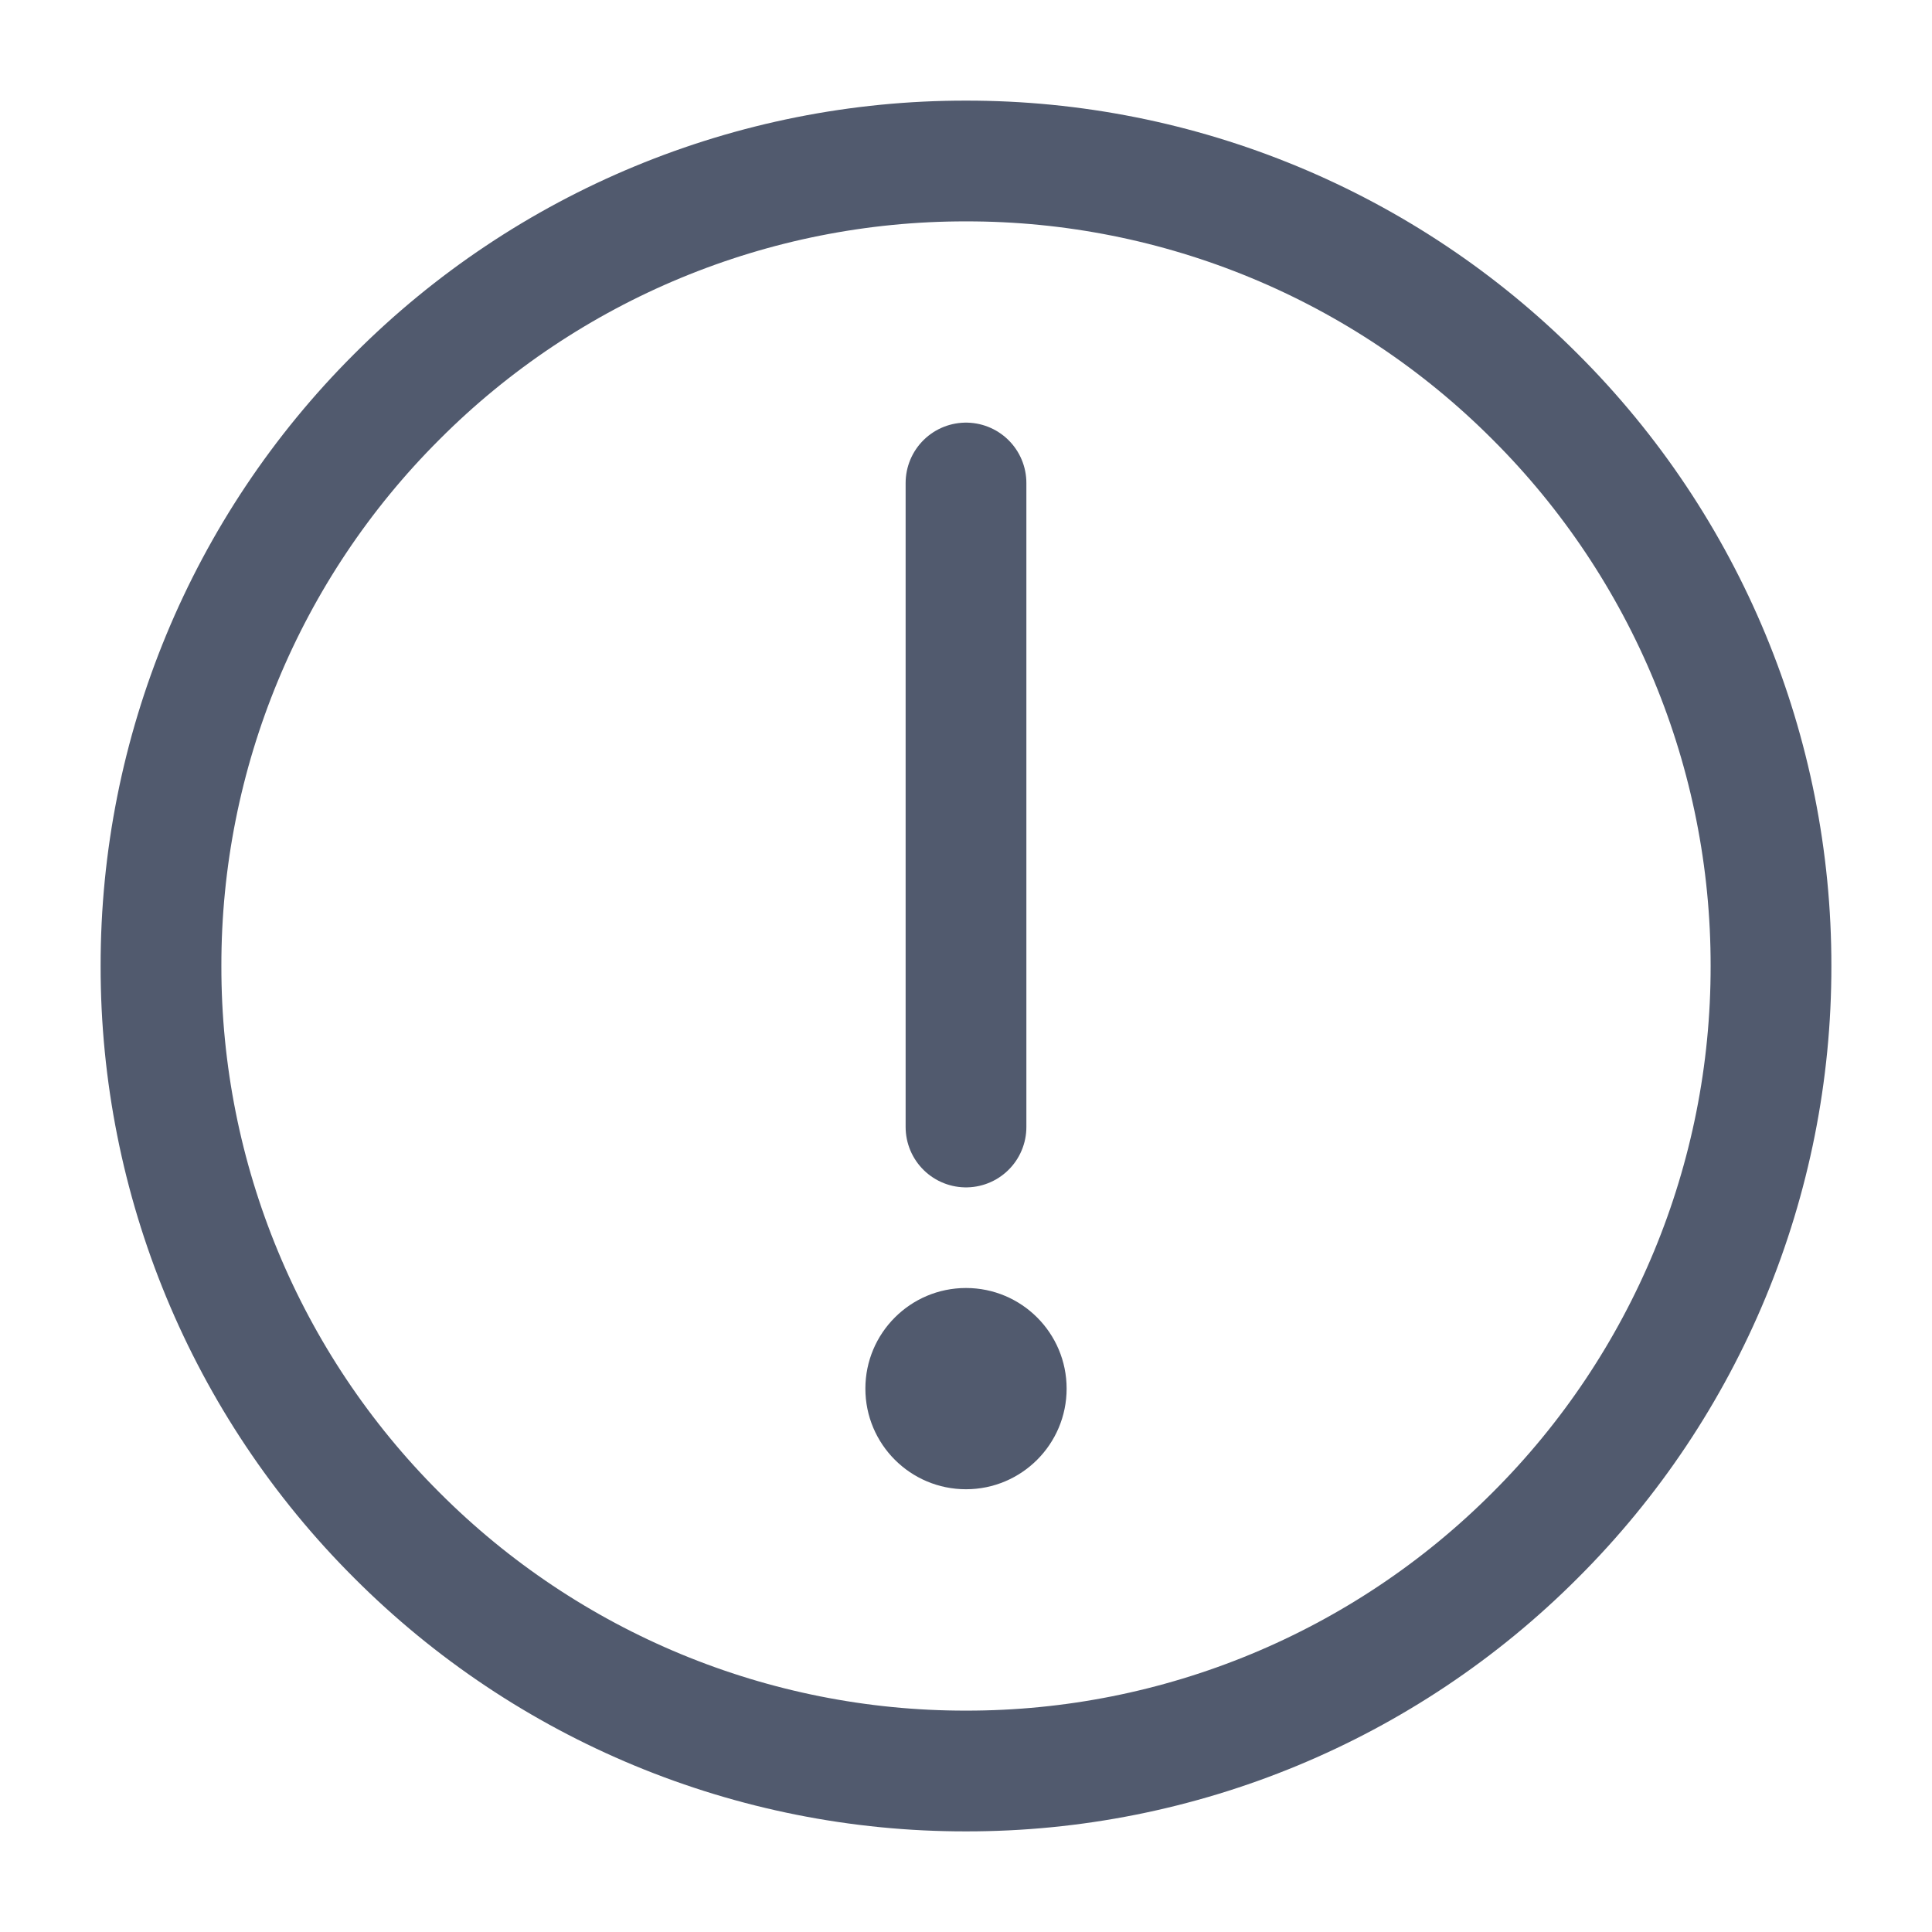
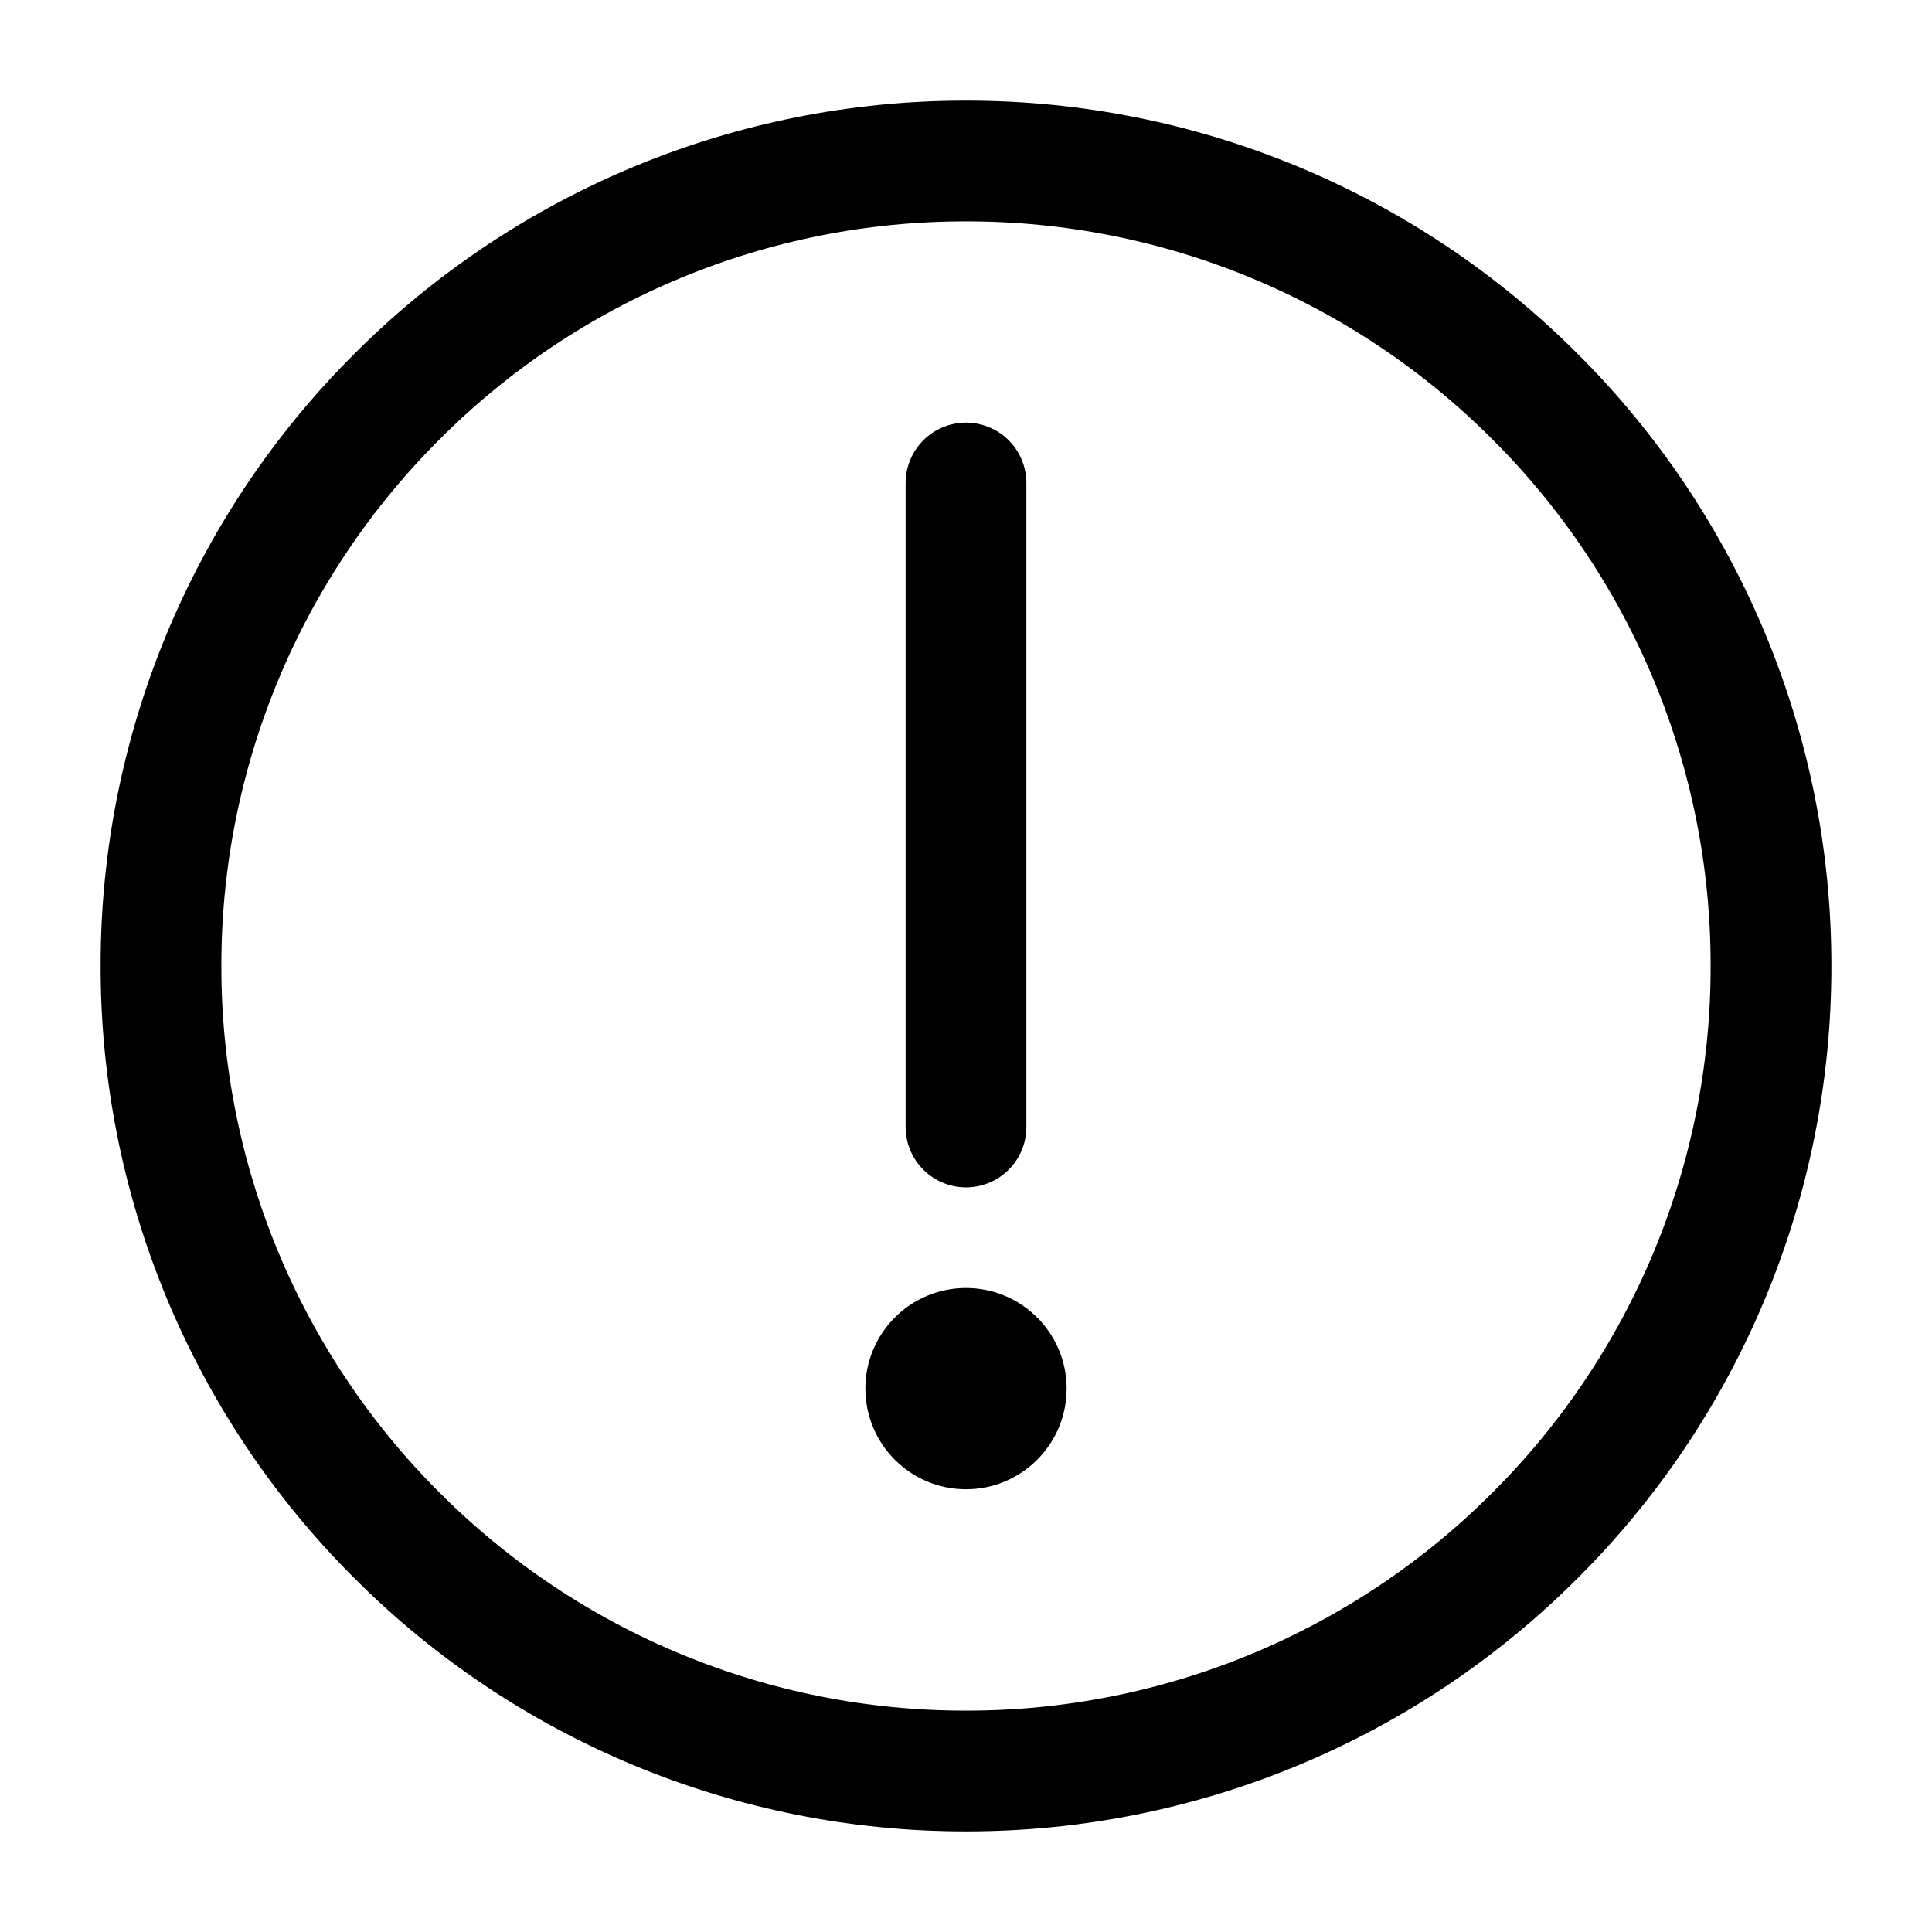
<svg xmlns="http://www.w3.org/2000/svg" viewBox="0 0 48 48" fill="none">
-   <path data-follow-stroke="#515a6e" d="M24 44a19.937 19.937 0 0 0 14.142-5.858A19.937 19.937 0 0 0 44 24a19.938 19.938 0 0 0-5.858-14.142A19.937 19.937 0 0 0 24 4 19.938 19.938 0 0 0 9.858 9.858 19.938 19.938 0 0 0 4 24a19.937 19.937 0 0 0 5.858 14.142A19.938 19.938 0 0 0 24 44Z" stroke="#515a6e" stroke-width="3" stroke-linejoin="round" />
-   <path data-follow-fill="#515a6e" fill-rule="evenodd" clip-rule="evenodd" d="M24 37a2.5 2.5 0 1 0 0-5 2.5 2.5 0 0 0 0 5Z" fill="#515a6e" />
-   <path data-follow-stroke="#515a6e" d="M24 12v16" stroke="#515a6e" stroke-width="3" stroke-linecap="round" stroke-linejoin="round" />
+   <path data-follow-stroke="#515a6e" d="M24 44a19.937 19.937 0 0 0 14.142-5.858A19.937 19.937 0 0 0 44 24a19.938 19.938 0 0 0-5.858-14.142A19.937 19.937 0 0 0 24 4 19.938 19.938 0 0 0 9.858 9.858 19.938 19.938 0 0 0 4 24a19.937 19.937 0 0 0 5.858 14.142A19.938 19.938 0 0 0 24 44Z" stroke="currentColor" stroke-width="3" stroke-linejoin="round" />
+   <path data-follow-fill="#515a6e" fill-rule="evenodd" clip-rule="evenodd" d="M24 37a2.5 2.5 0 1 0 0-5 2.5 2.5 0 0 0 0 5Z" fill="currentColor" />
+   <path data-follow-stroke="#515a6e" d="M24 12v16" stroke="currentColor" stroke-width="3" stroke-linecap="round" stroke-linejoin="round" />
</svg>
